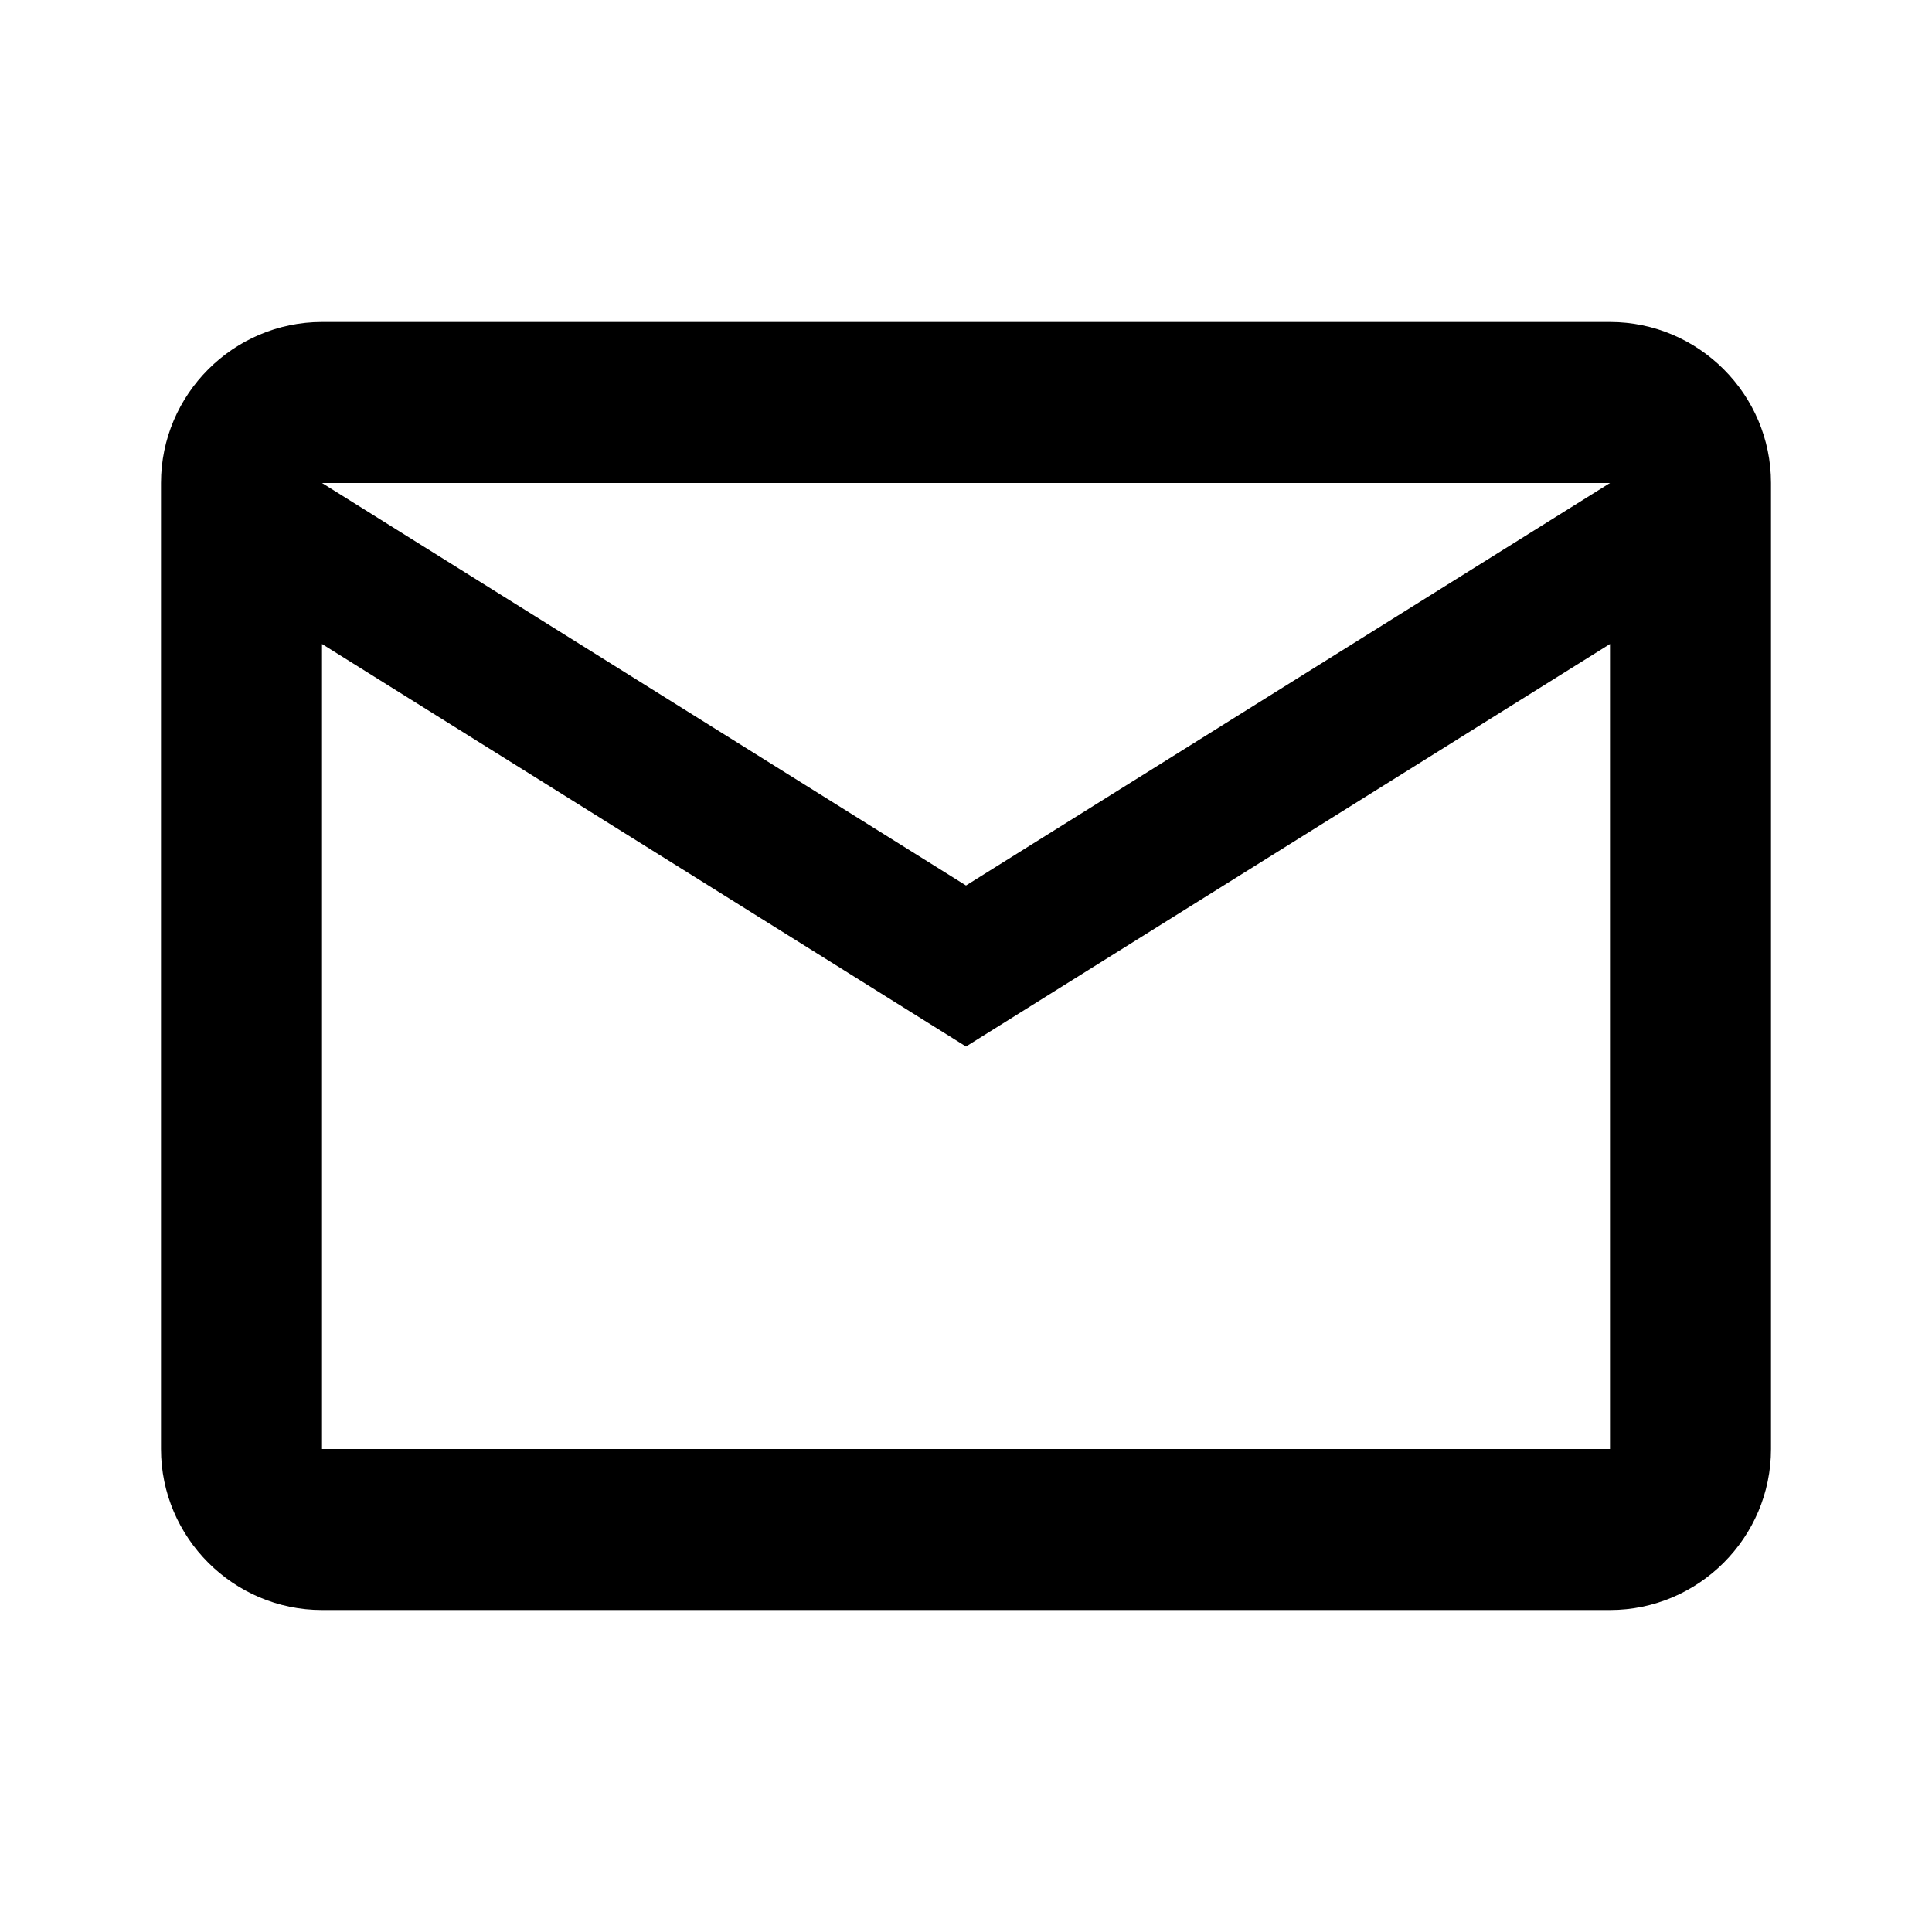
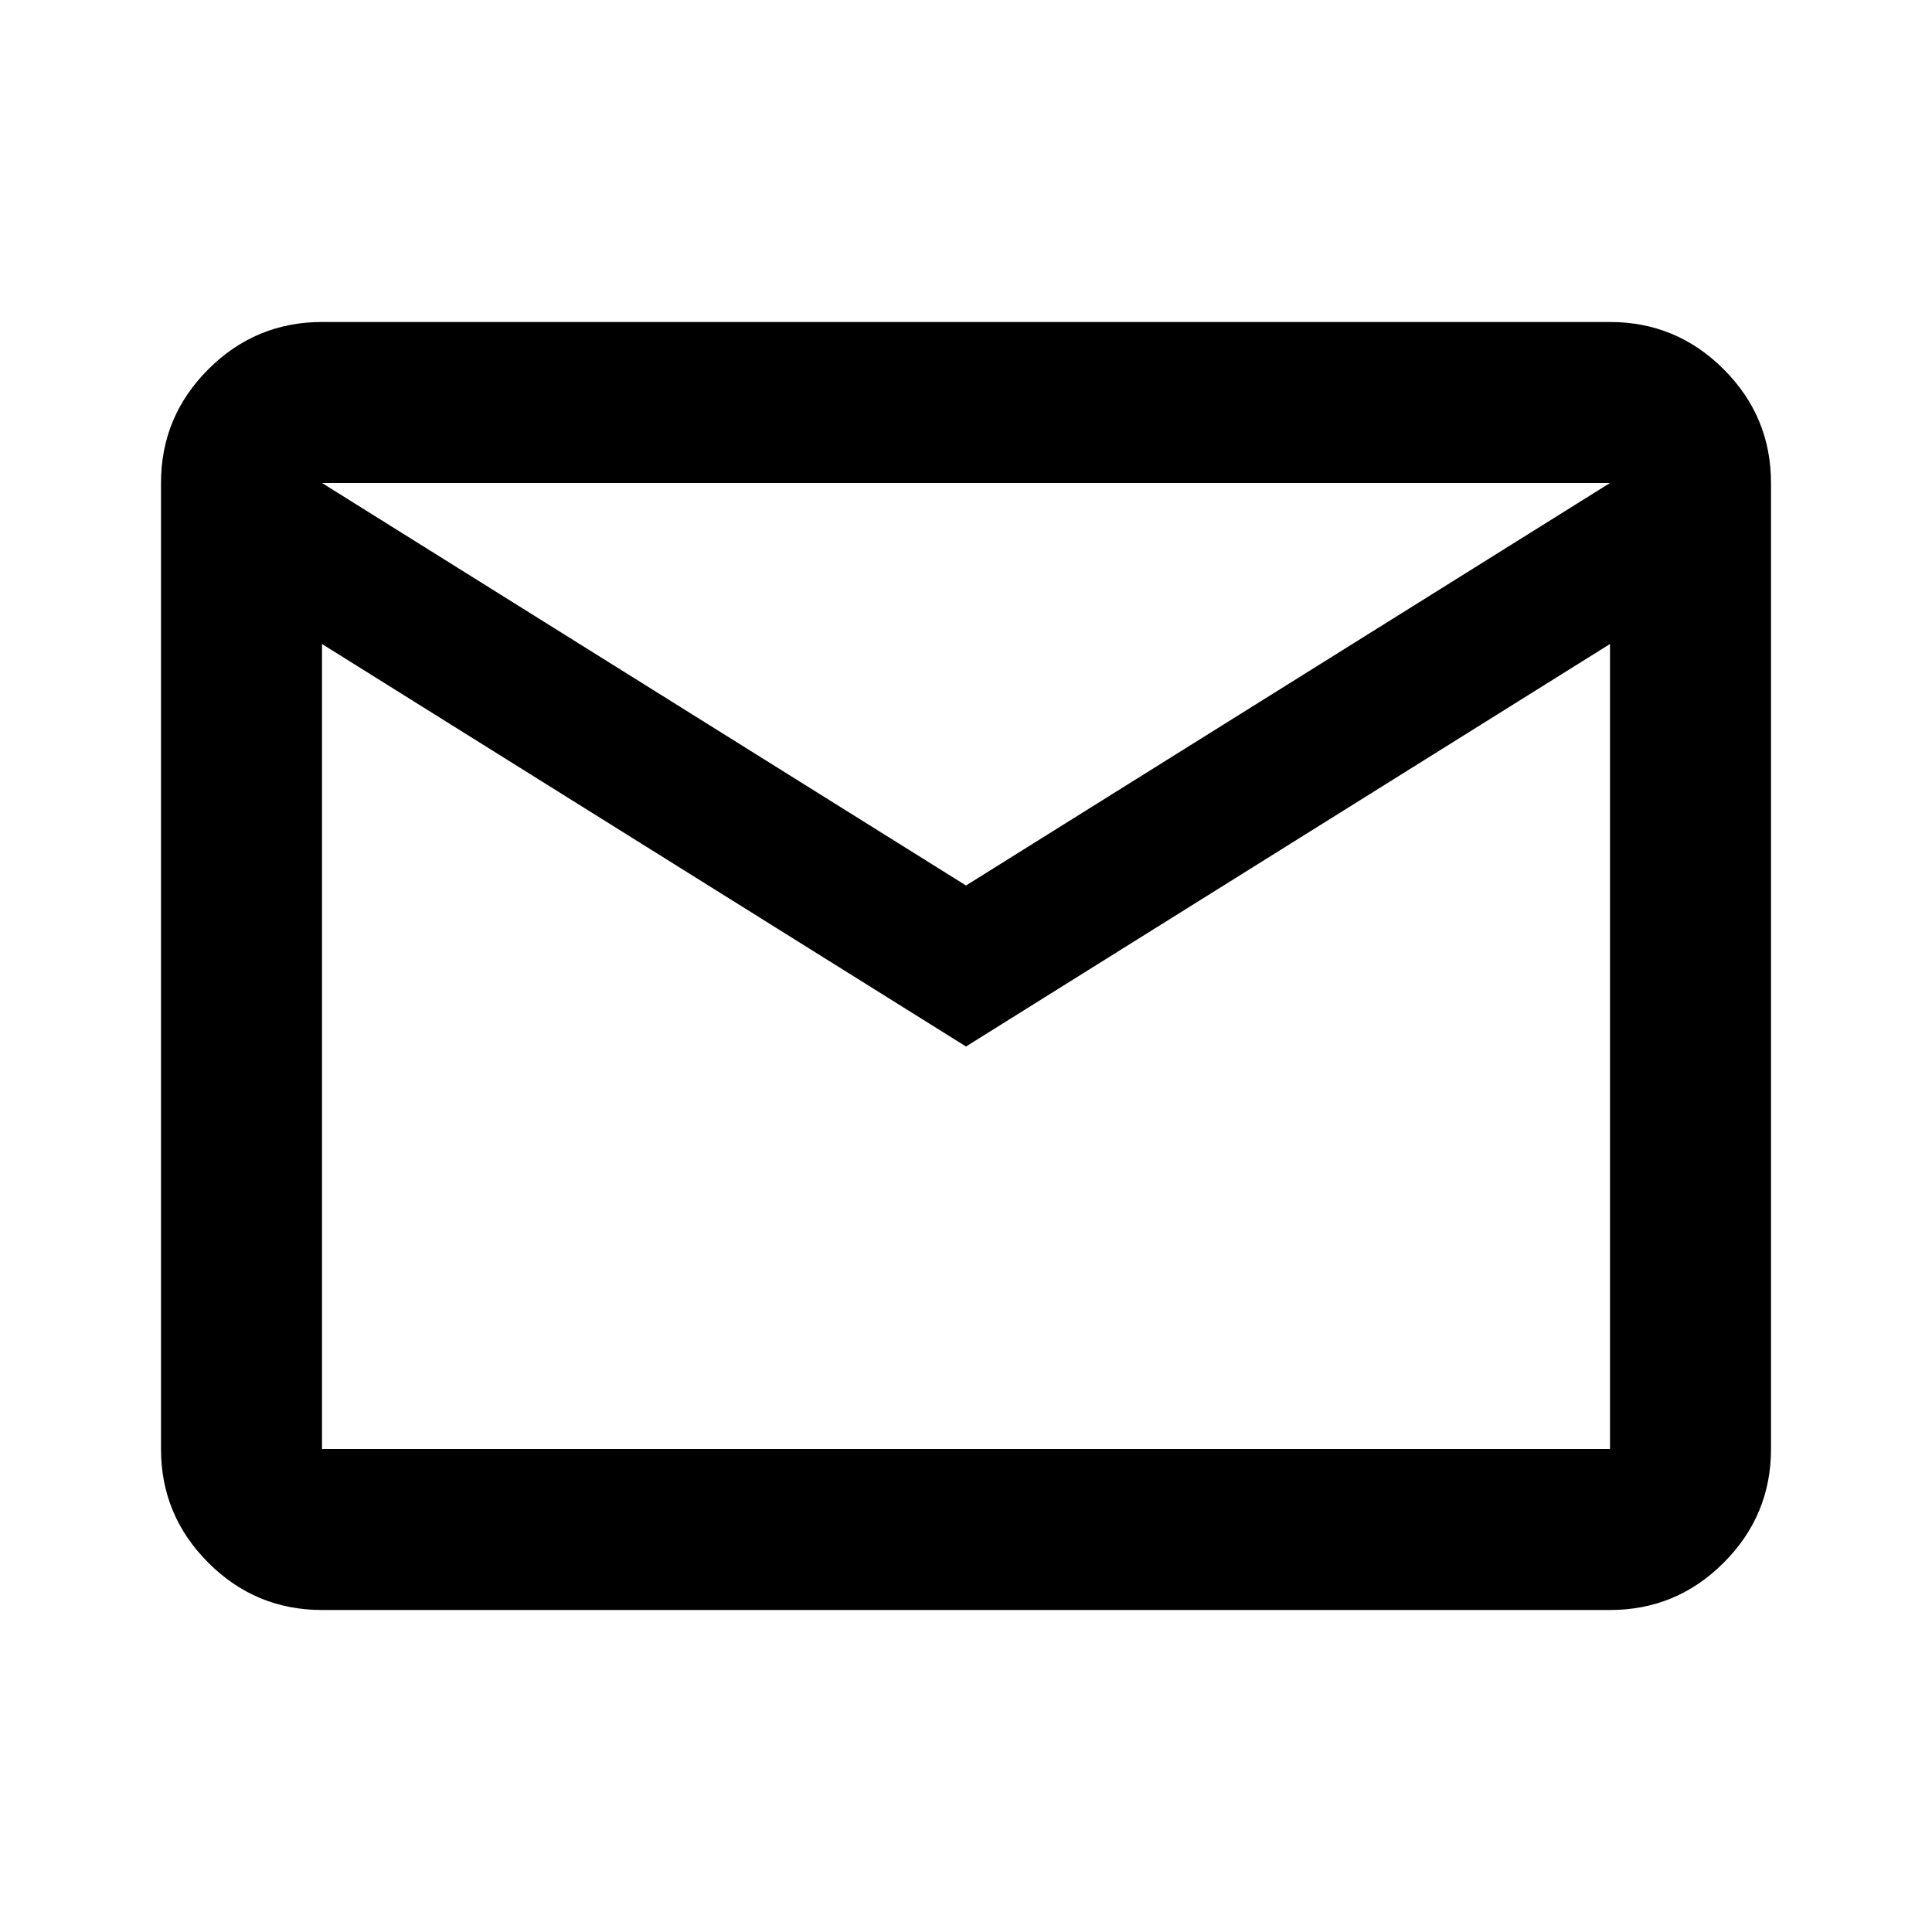
- <svg xmlns="http://www.w3.org/2000/svg" height="24" viewBox="0 0 24 24" width="24">
-   <path d="M0 0h24v24H0V0z" fill="none" />
-   <path d="M22 6c0-1.1-.9-2-2-2H4c-1.1 0-2 .9-2 2v12c0 1.1.9 2 2 2h16c1.1 0 2-.9 2-2V6zm-2 0l-8 5-8-5h16zm0 12H4V8l8 5 8-5v10z" />
+ <svg xmlns="http://www.w3.org/2000/svg" viewBox="0 -960 960 960">
+   <path d="M160-160q-33 0-56.5-23.5T80-240v-480q0-33 23.5-56.5T160-800h640q33 0 56.5 23.5T880-720v480q0 33-23.5 56.5T800-160H160Zm320-280L160-640v400h640v-400L480-440Zm0-80 320-200H160l320 200ZM160-640v-80 480-400Z" />
</svg>
